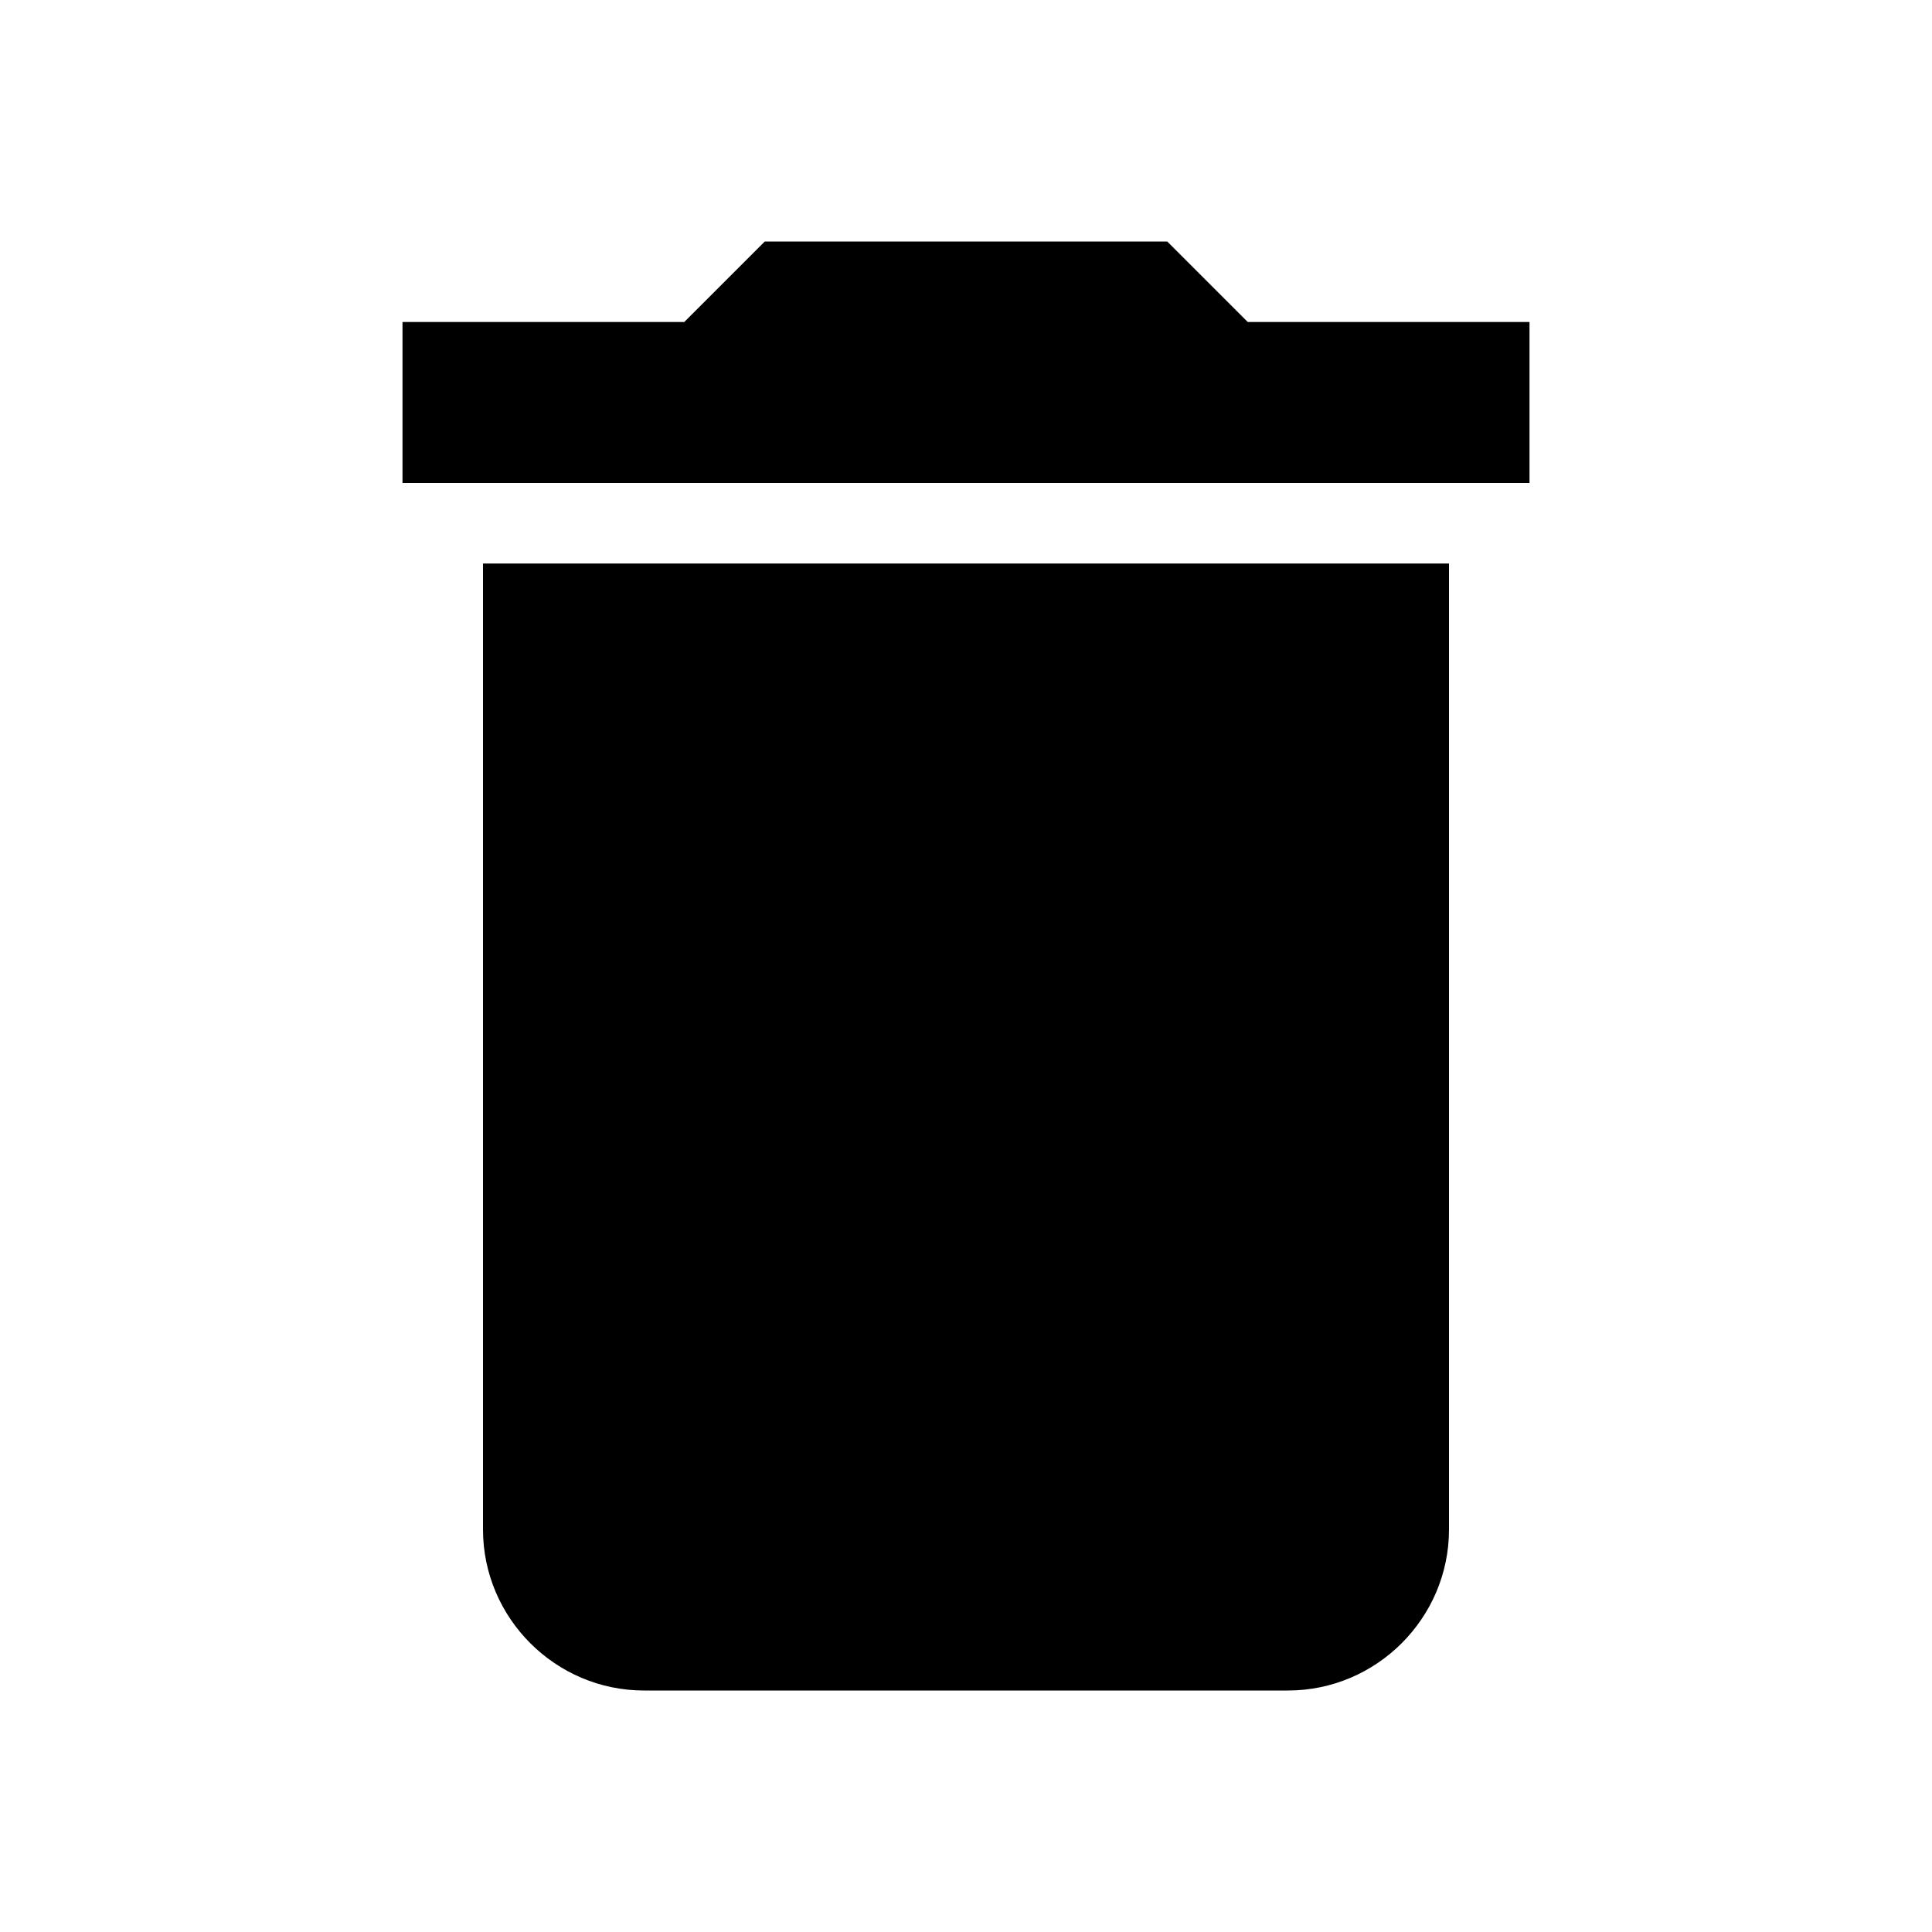
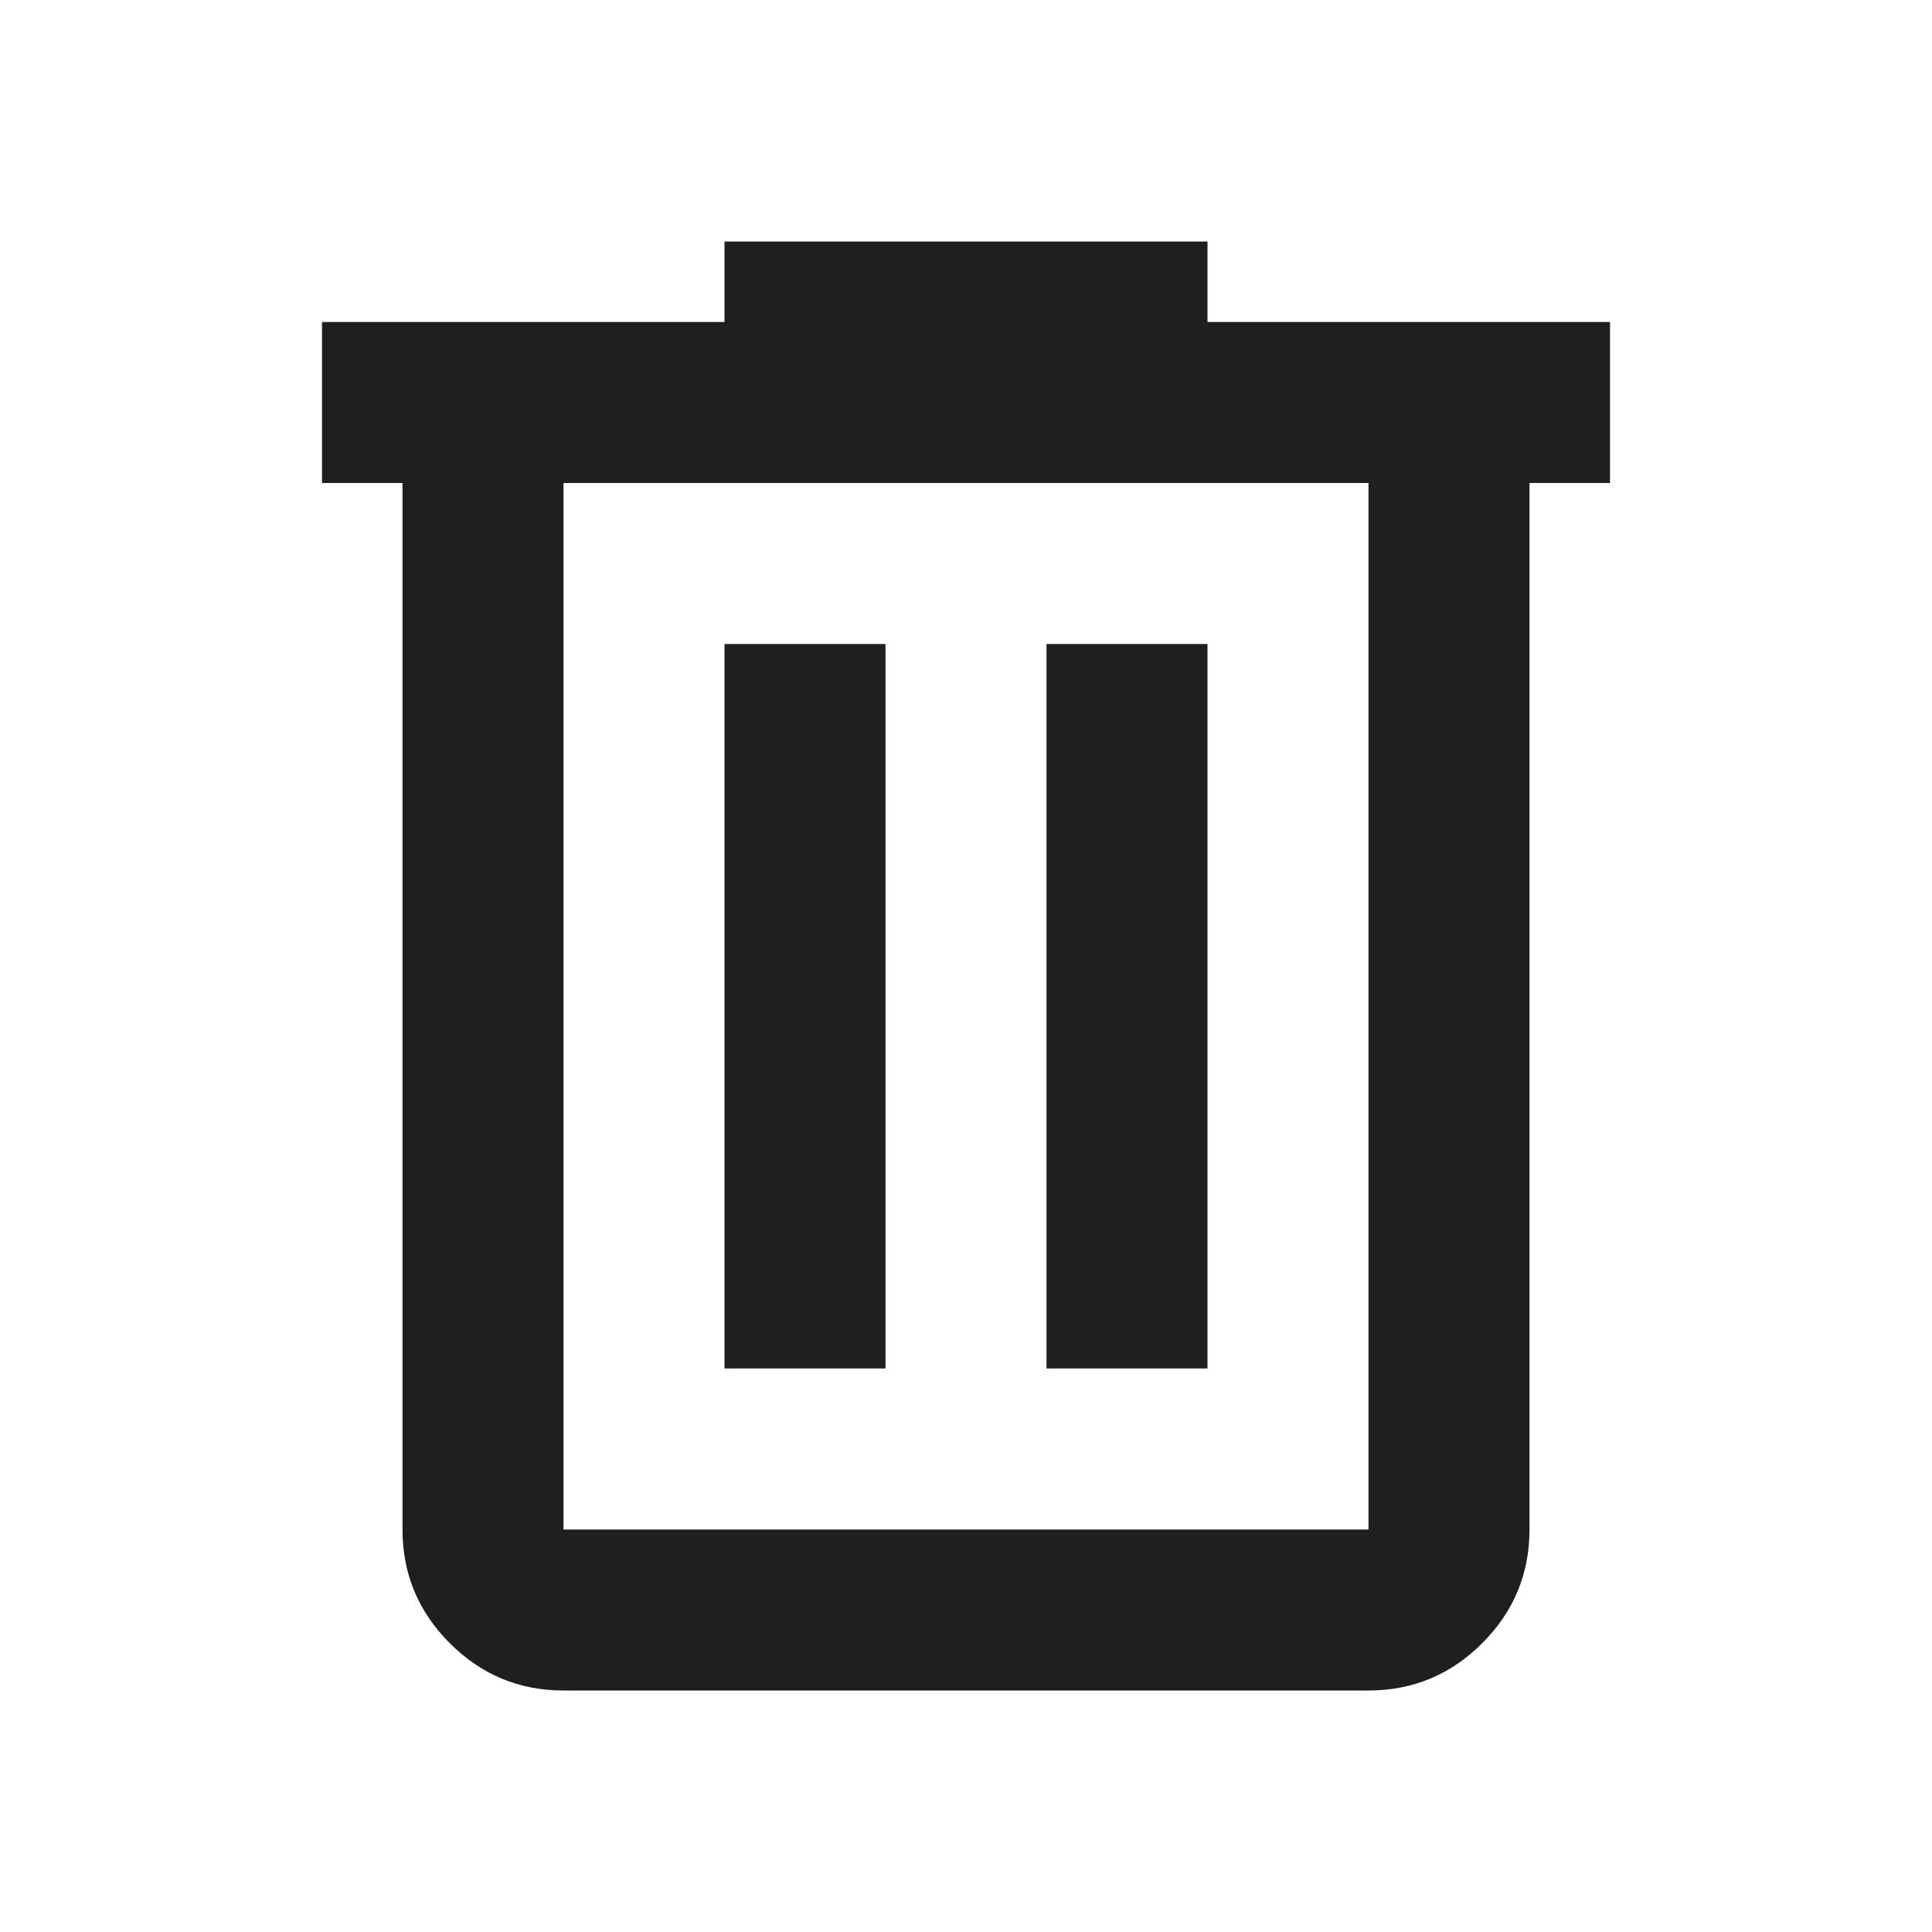
- <svg xmlns="http://www.w3.org/2000/svg" height="24px" viewBox="0 0 24 24" width="24px" fill="#000000">
-   <path d="M0 0h24v24H0z" fill="none" />
-   <path d="M6 19c0 1.1.9 2 2 2h8c1.1 0 2-.9 2-2V7H6v12zM19 4h-3.5l-1-1h-5l-1 1H5v2h14V4z" />
+ <svg xmlns="http://www.w3.org/2000/svg" height="24px" viewBox="0 -960 960 960" width="24px" fill="#1f1f1f">
+   <path d="M280-120q-33 0-56.5-23.5T200-200v-520h-40v-80h200v-40h240v40h200v80h-40v520q0 33-23.5 56.5T680-120H280Zm400-600H280v520h400v-520ZM360-280h80v-360h-80v360Zm160 0h80v-360h-80v360ZM280-720v520-520Z" />
</svg>
